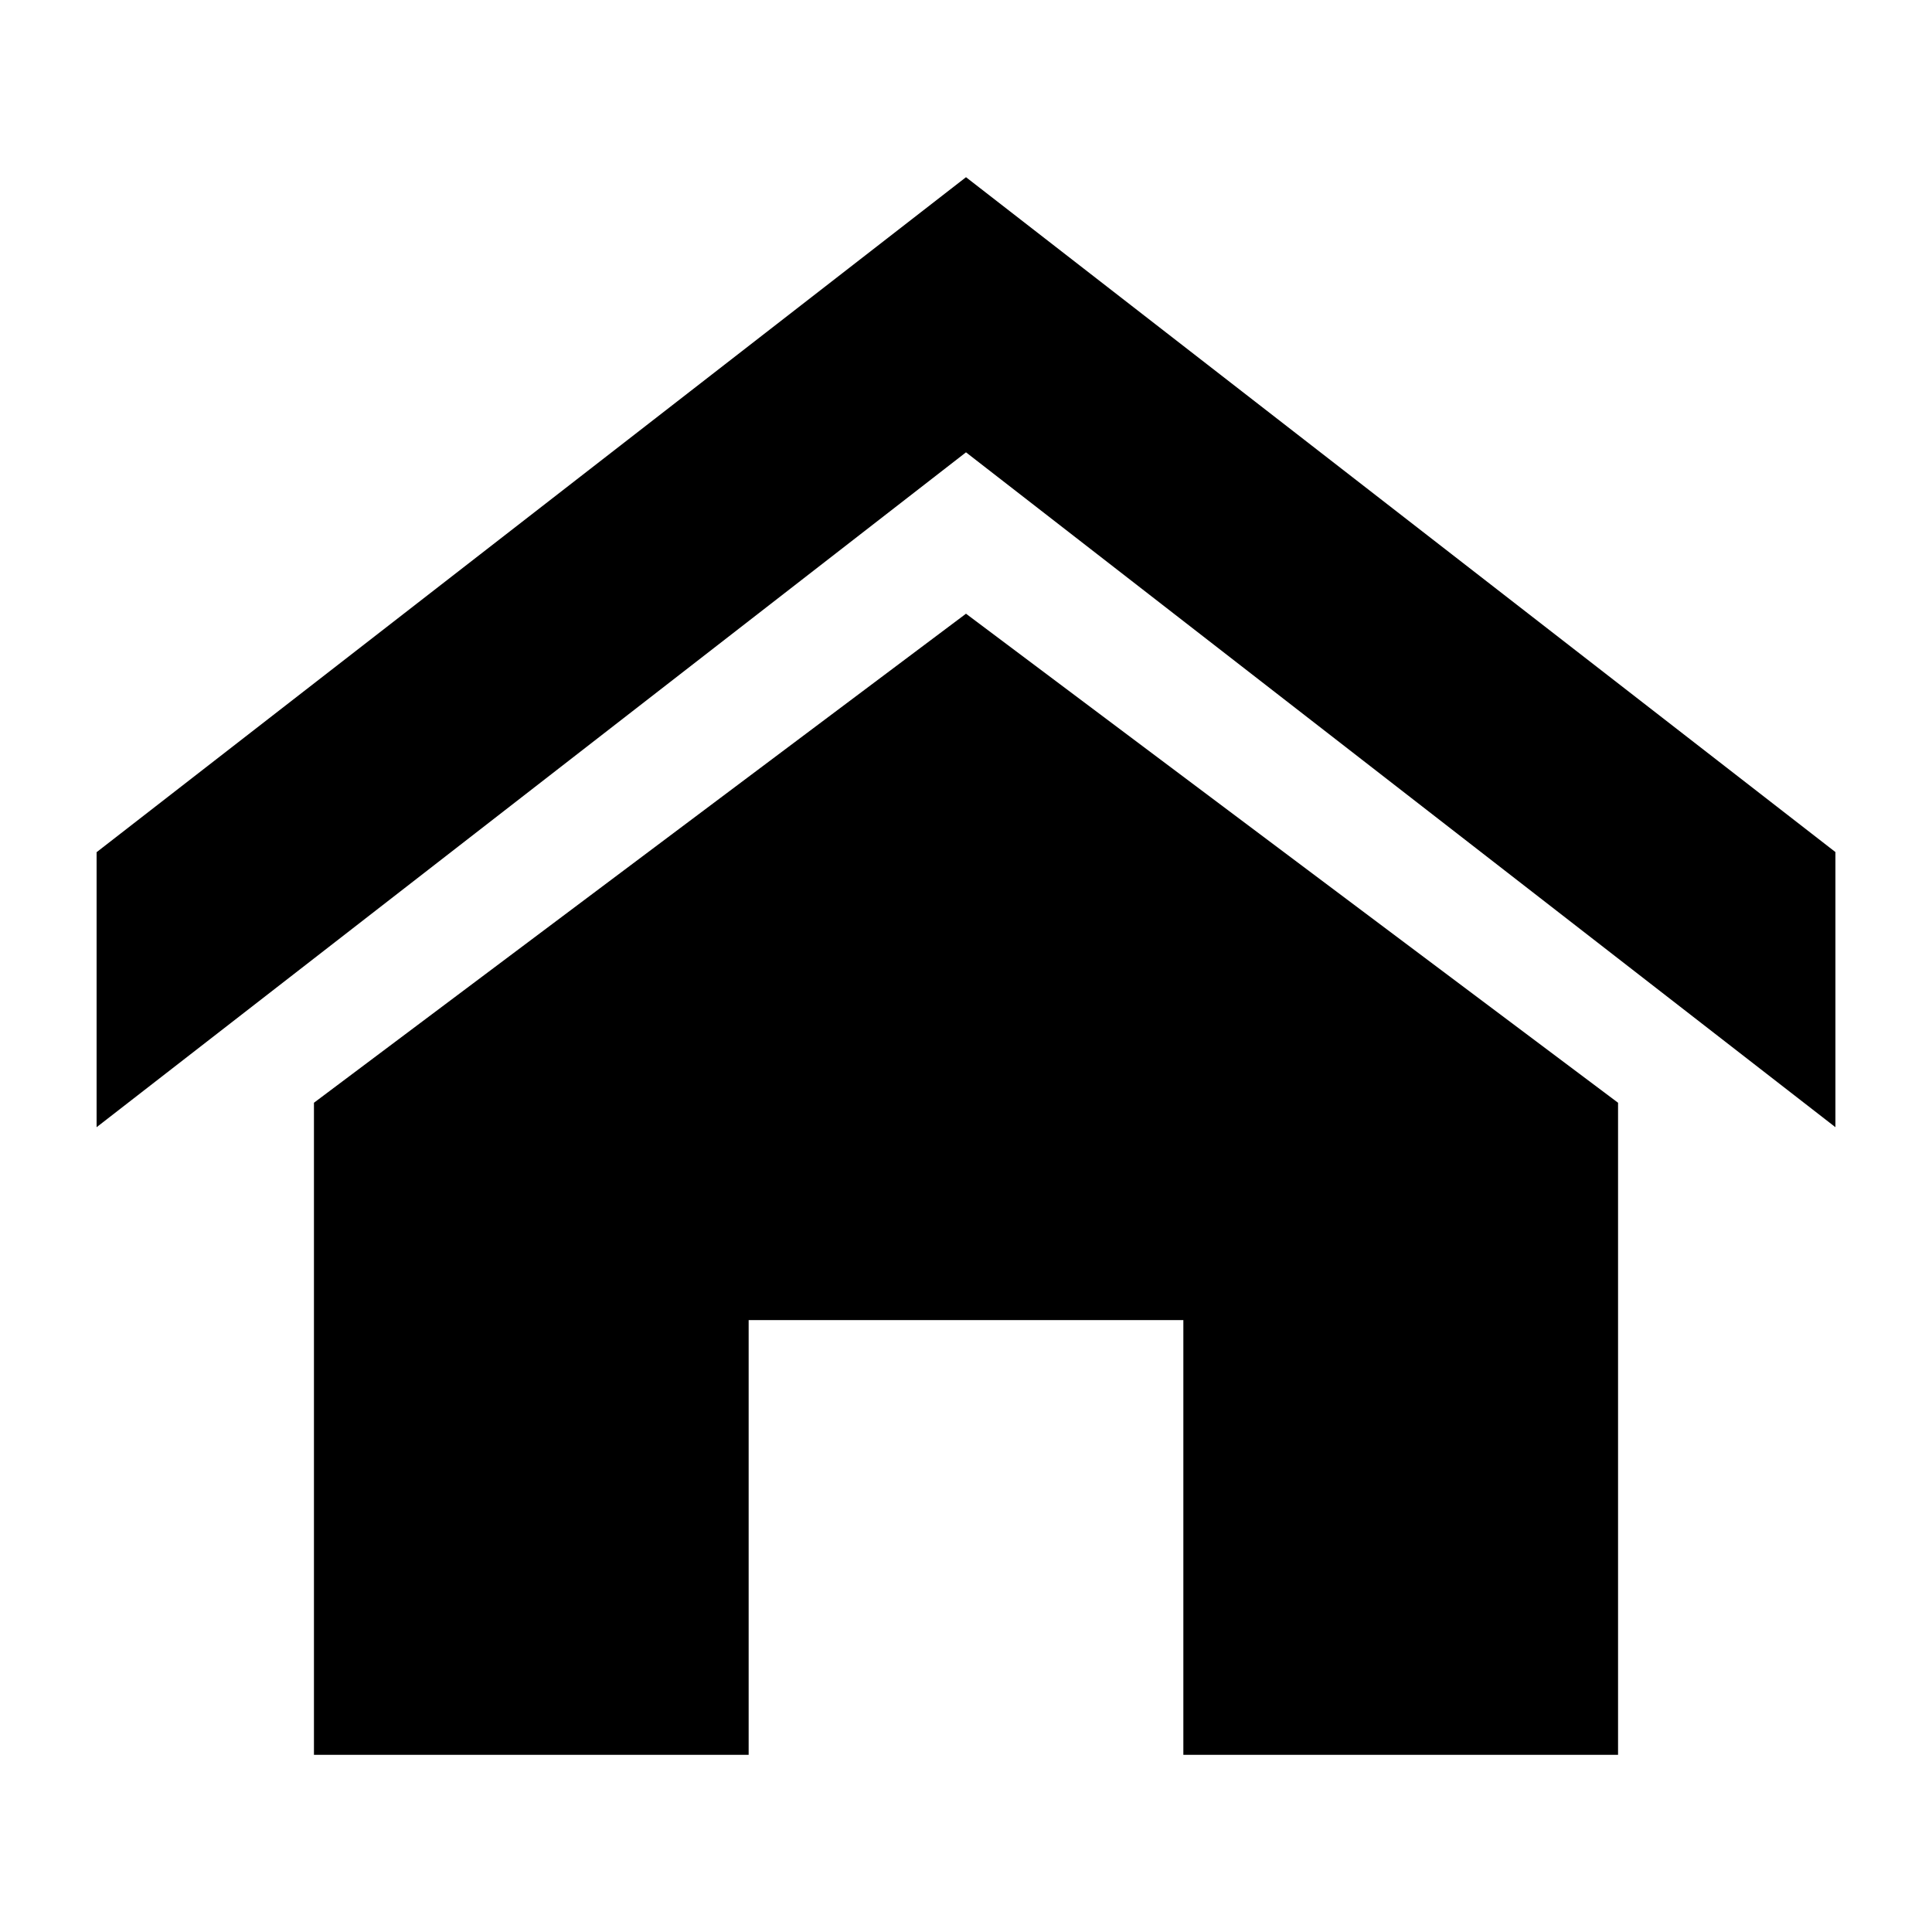
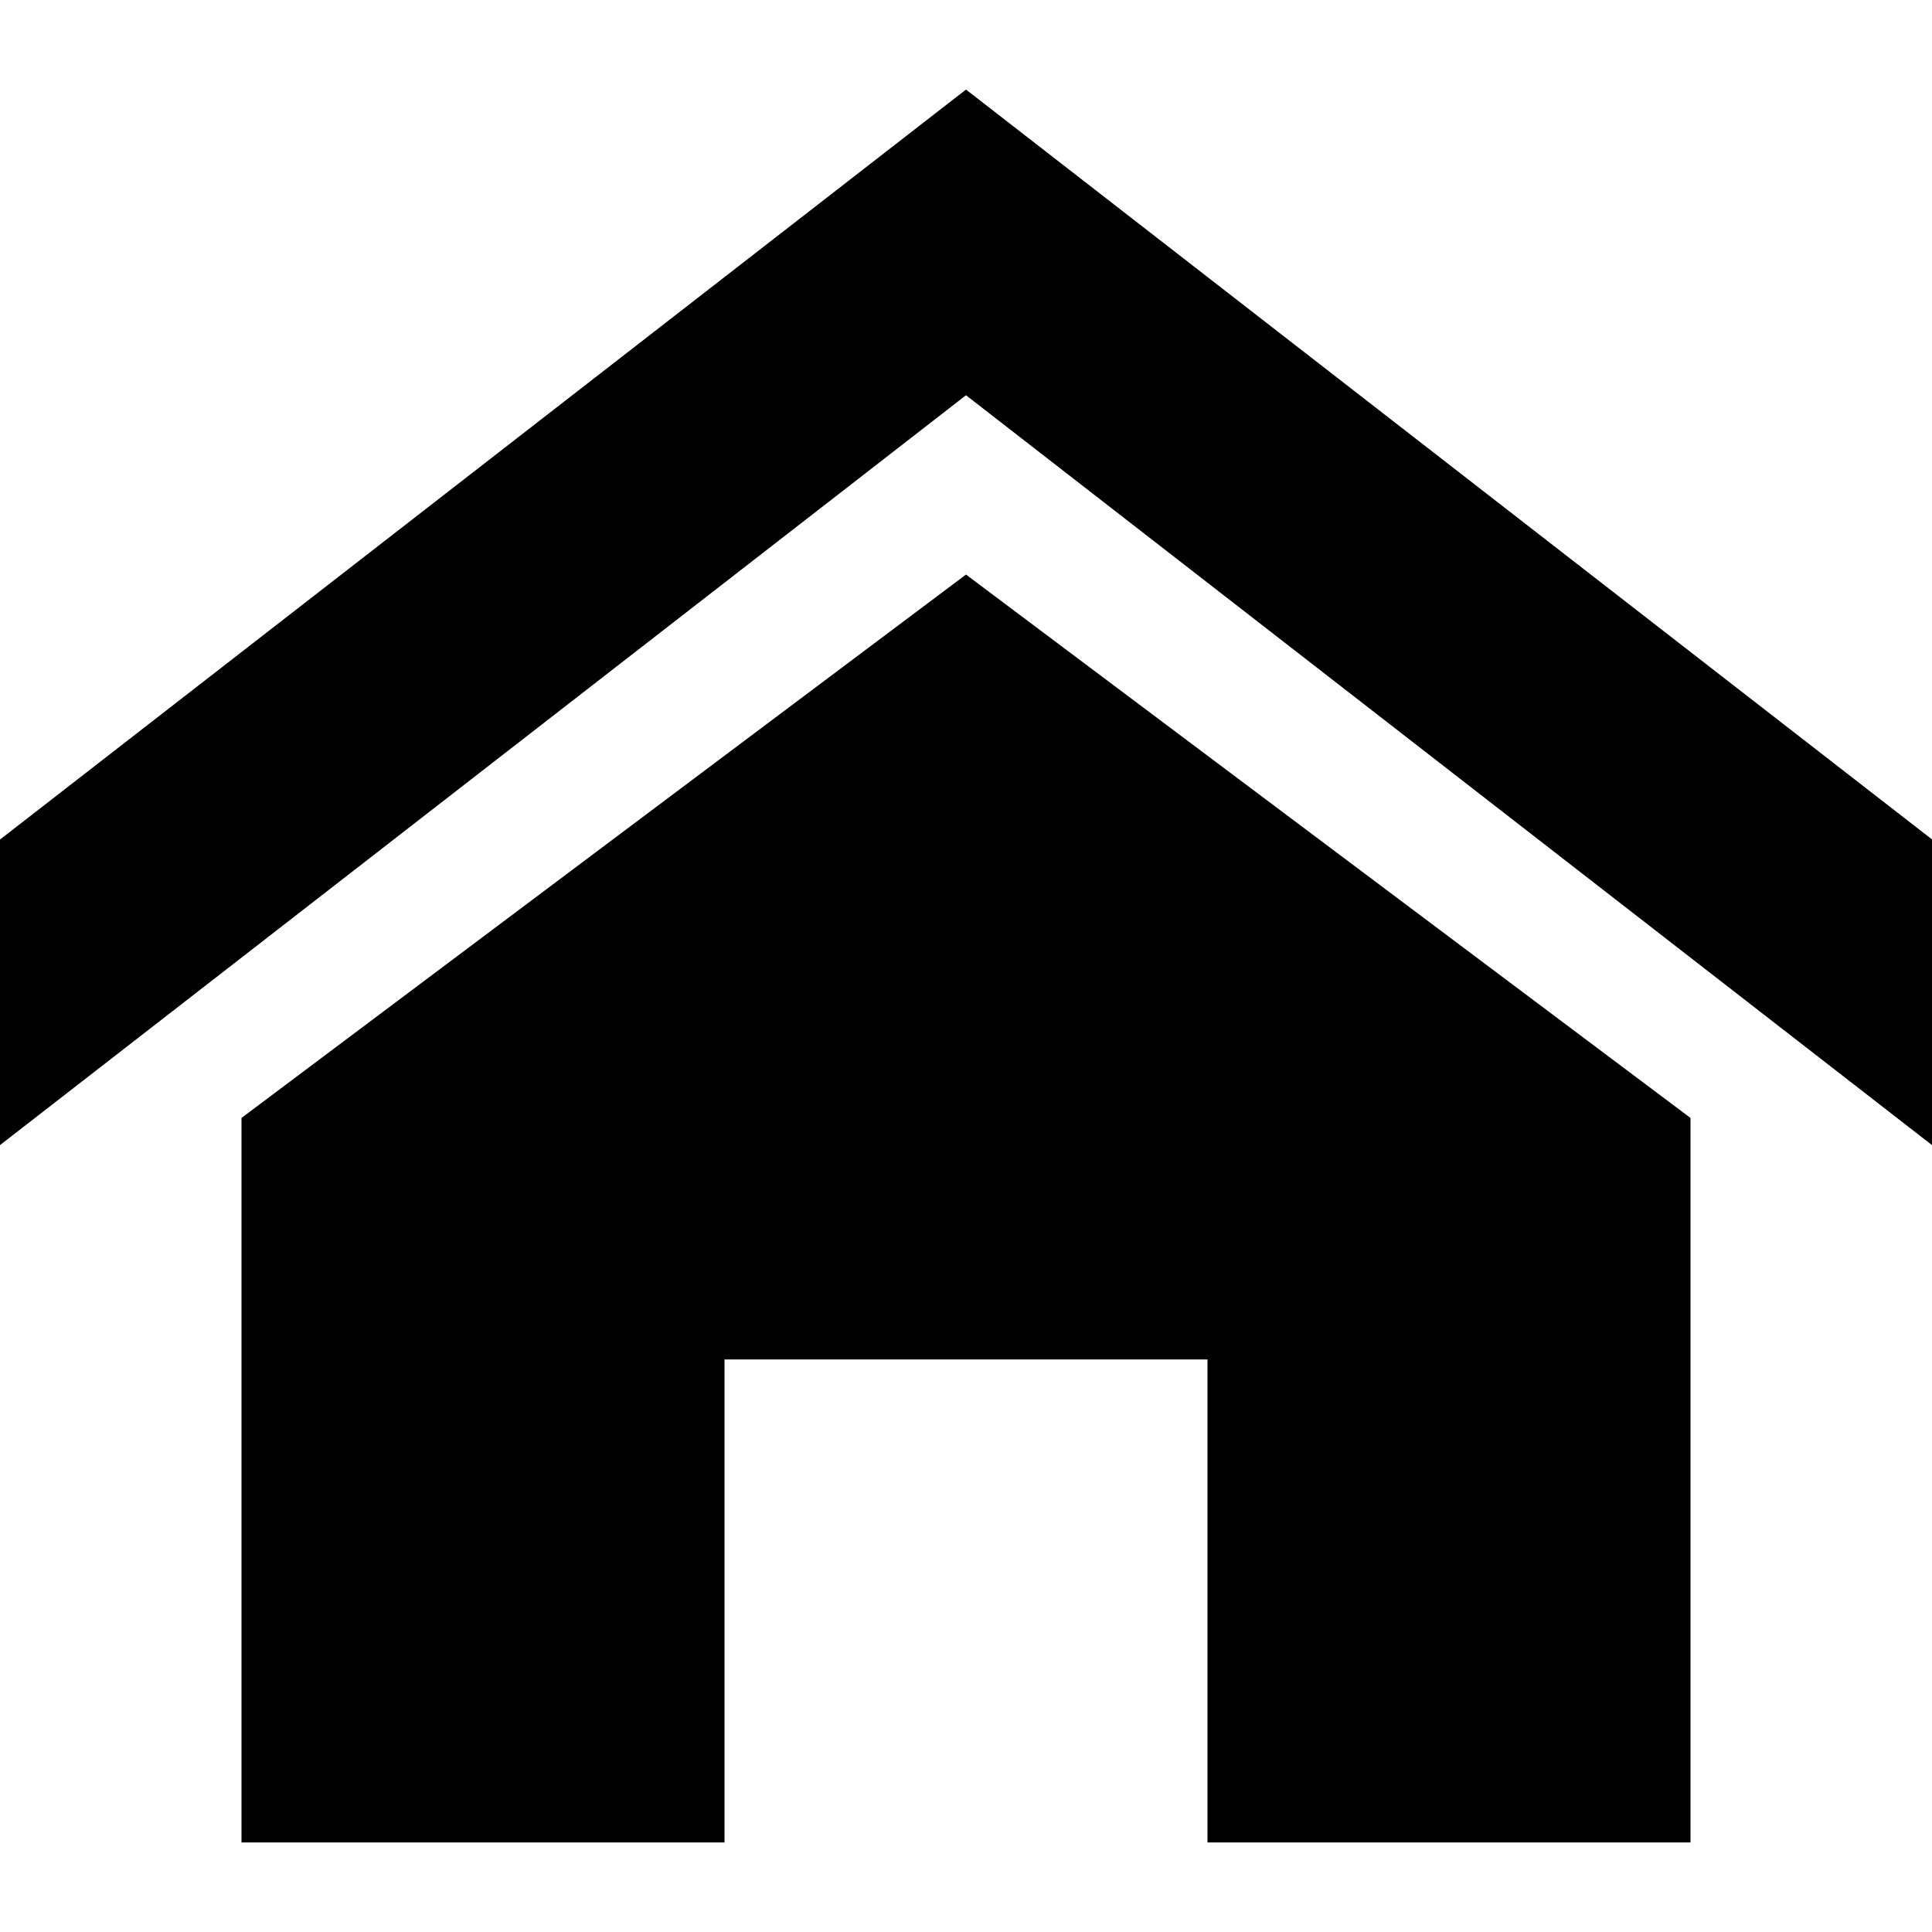
<svg xmlns="http://www.w3.org/2000/svg" version="1.1" id="flexicon" x="0px" y="0px" width="64px" height="64px" viewBox="0 0 64 64" enable-background="new 0 0 64 64" xml:space="preserve">
-   <path d="M60.801,37.34L32,14.984L3.2,37.34v-9.11L32,5.87l28.801,22.356V37.34L60.801,37.34z M53.6,36.527V58.13H39.2V43.73H24.8  V58.13H10.4v-21.6L32,20.33l21.6,16.2V36.527z" />
+   <path d="M64,37.933L32,13.093L0,37.933V27.811L32,2.967l32,24.84V37.933L64,37.933z M56,37.03v24.003H40V45.034H24v15.999H8v-24  l24-18l24,18V37.03z" />
</svg>
